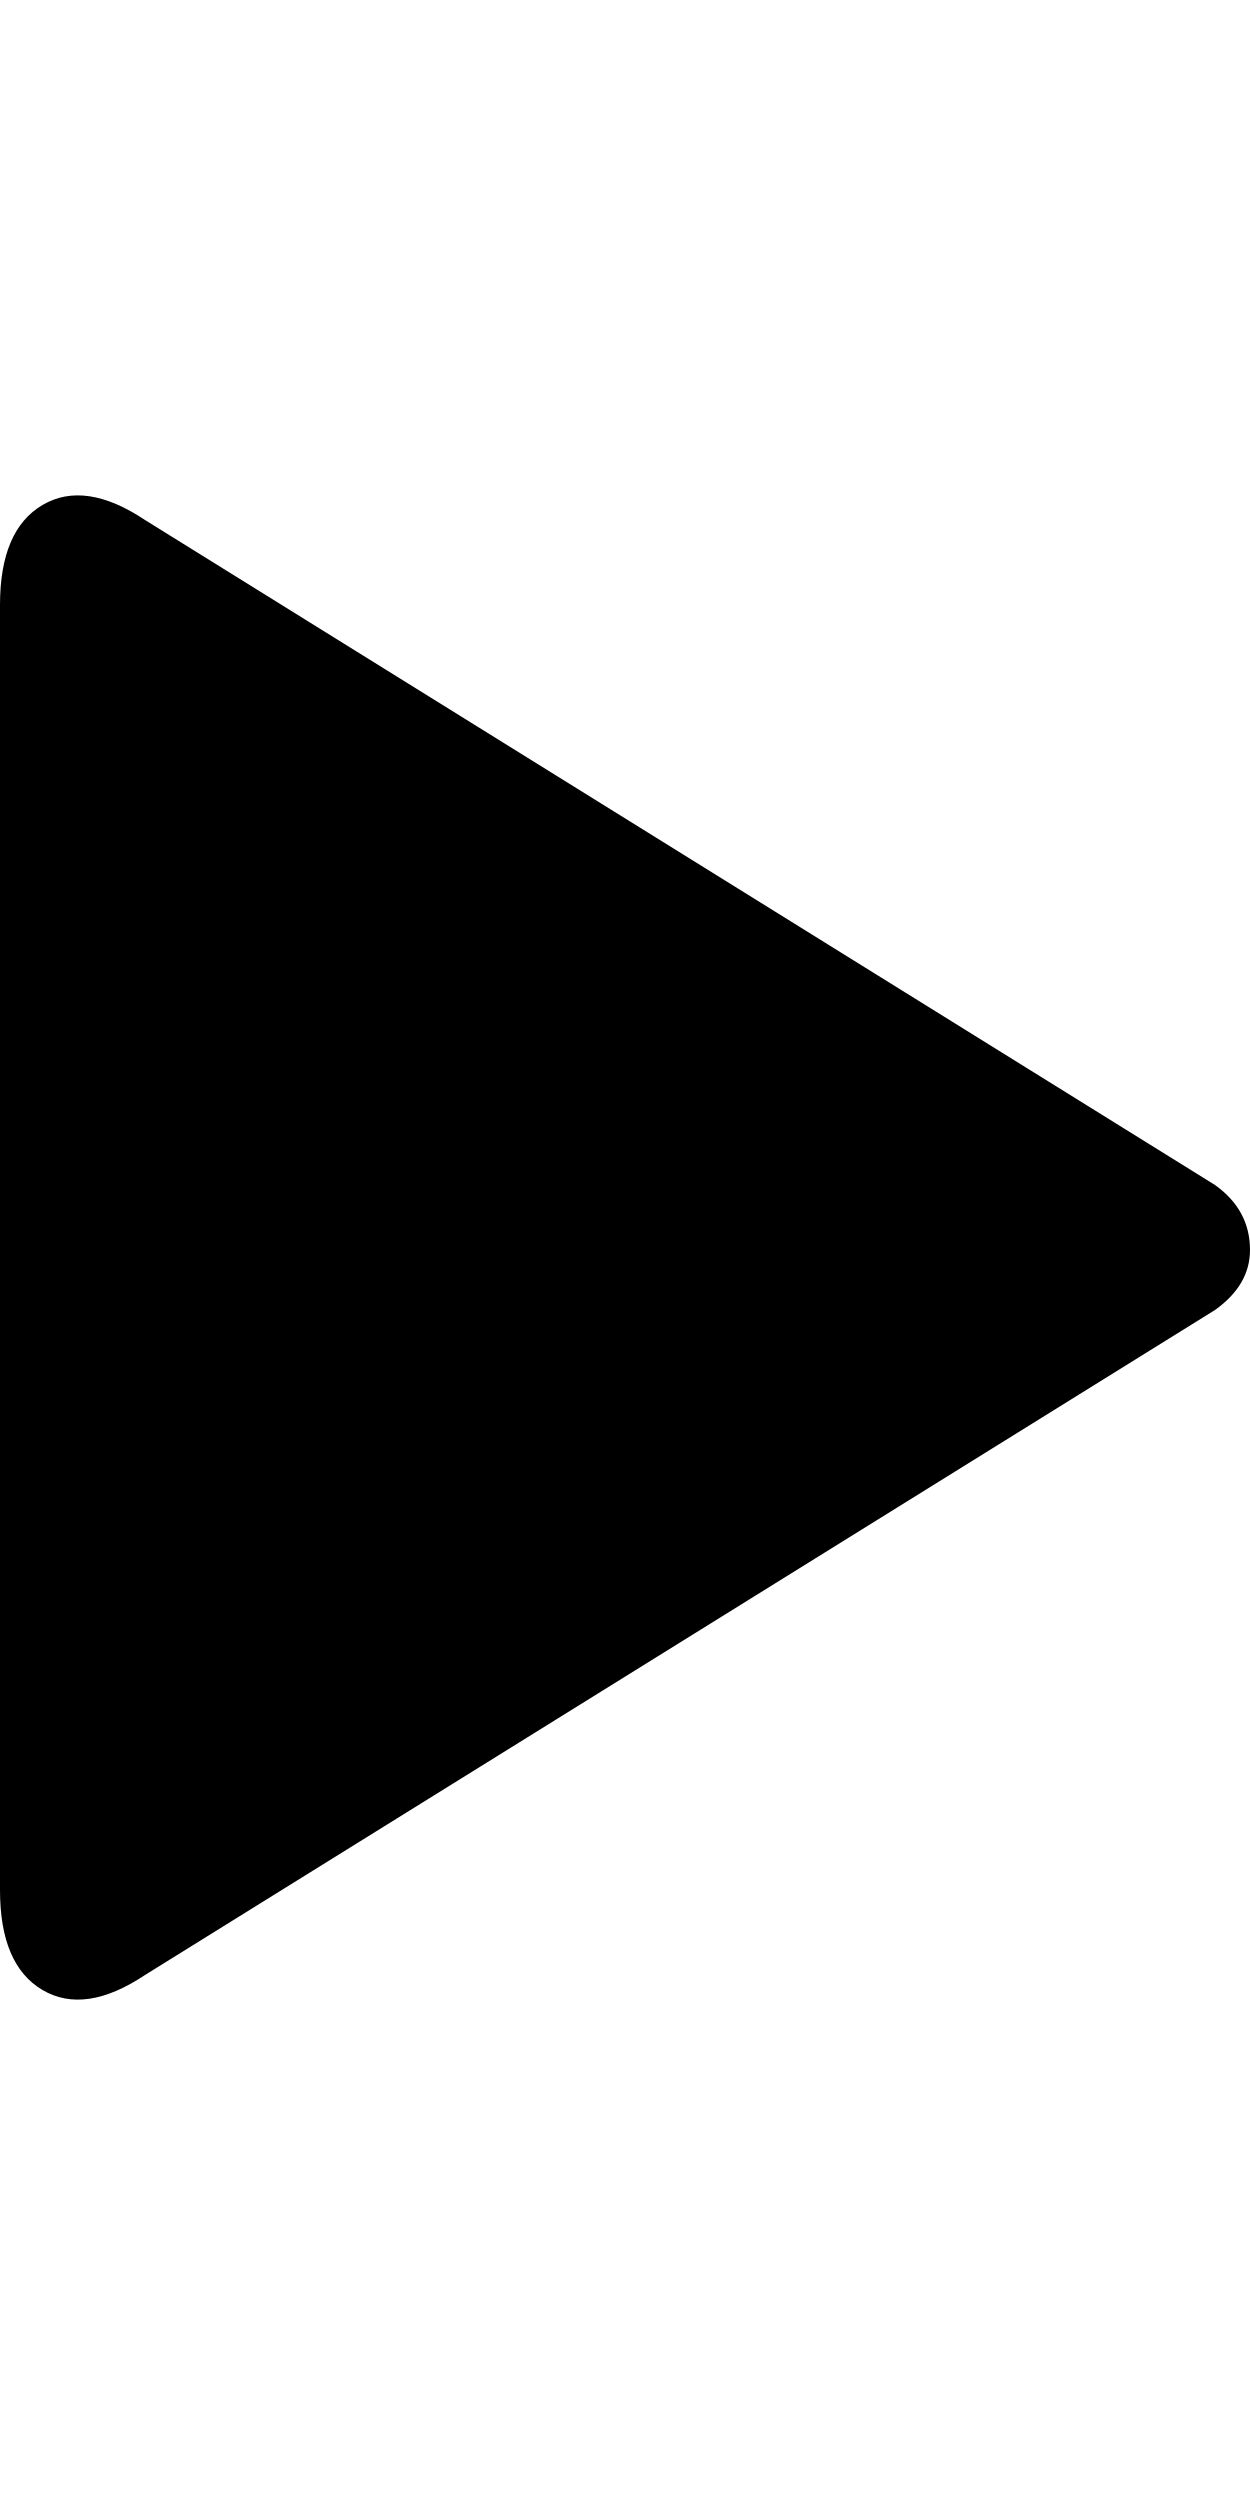
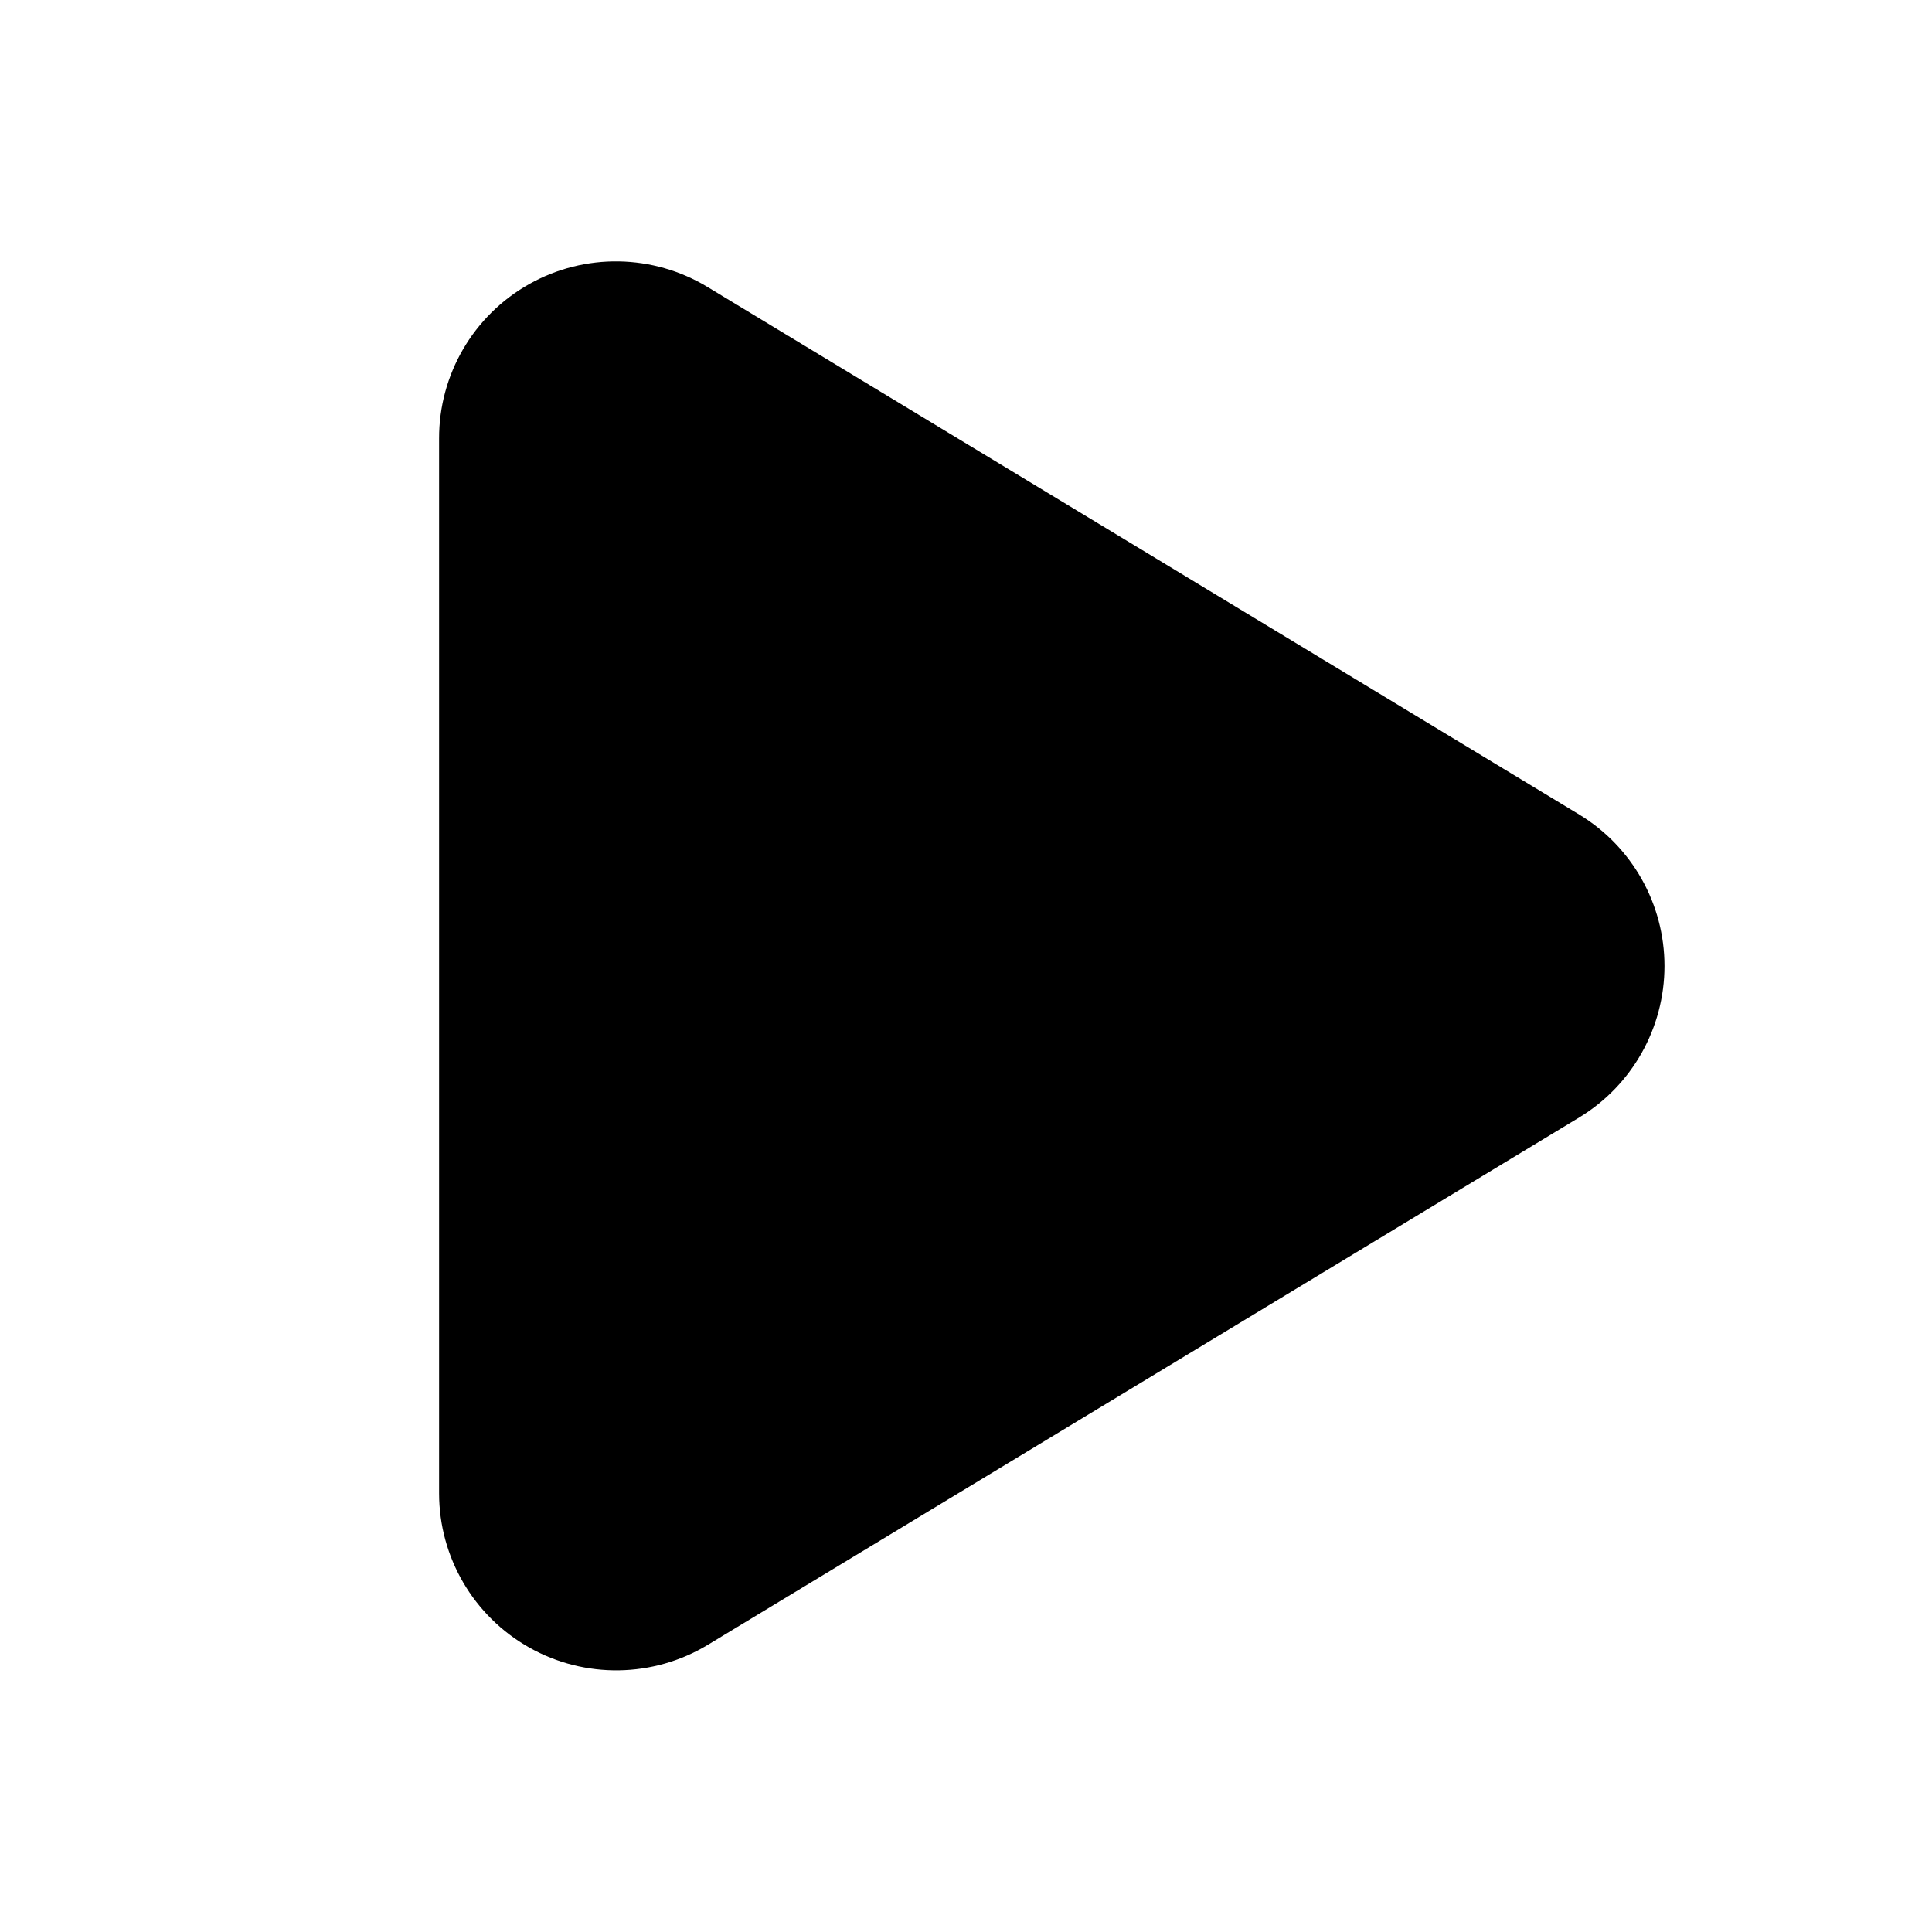
- <svg xmlns="http://www.w3.org/2000/svg" version="1.1" viewBox="0 0 16 32">
-   <path d="M15.552 15.168q0.448 0.32 0.448 0.832 0 0.448-0.448 0.768l-13.696 8.512q-0.768 0.512-1.312 0.192t-0.544-1.28v-16.448q0-0.96 0.544-1.28t1.312 0.192z" />
+ <svg xmlns="http://www.w3.org/2000/svg" viewBox="0 0 22 22">
+   <path d="M17.982 9.275L8.06 3.27A2.013 2.013 0 0 0 5 4.994v12.011a2.017 2.017 0 0 0 3.06 1.725l9.922-6.005a2.017 2.017 0 0 0 0-3.45z" />
</svg>
